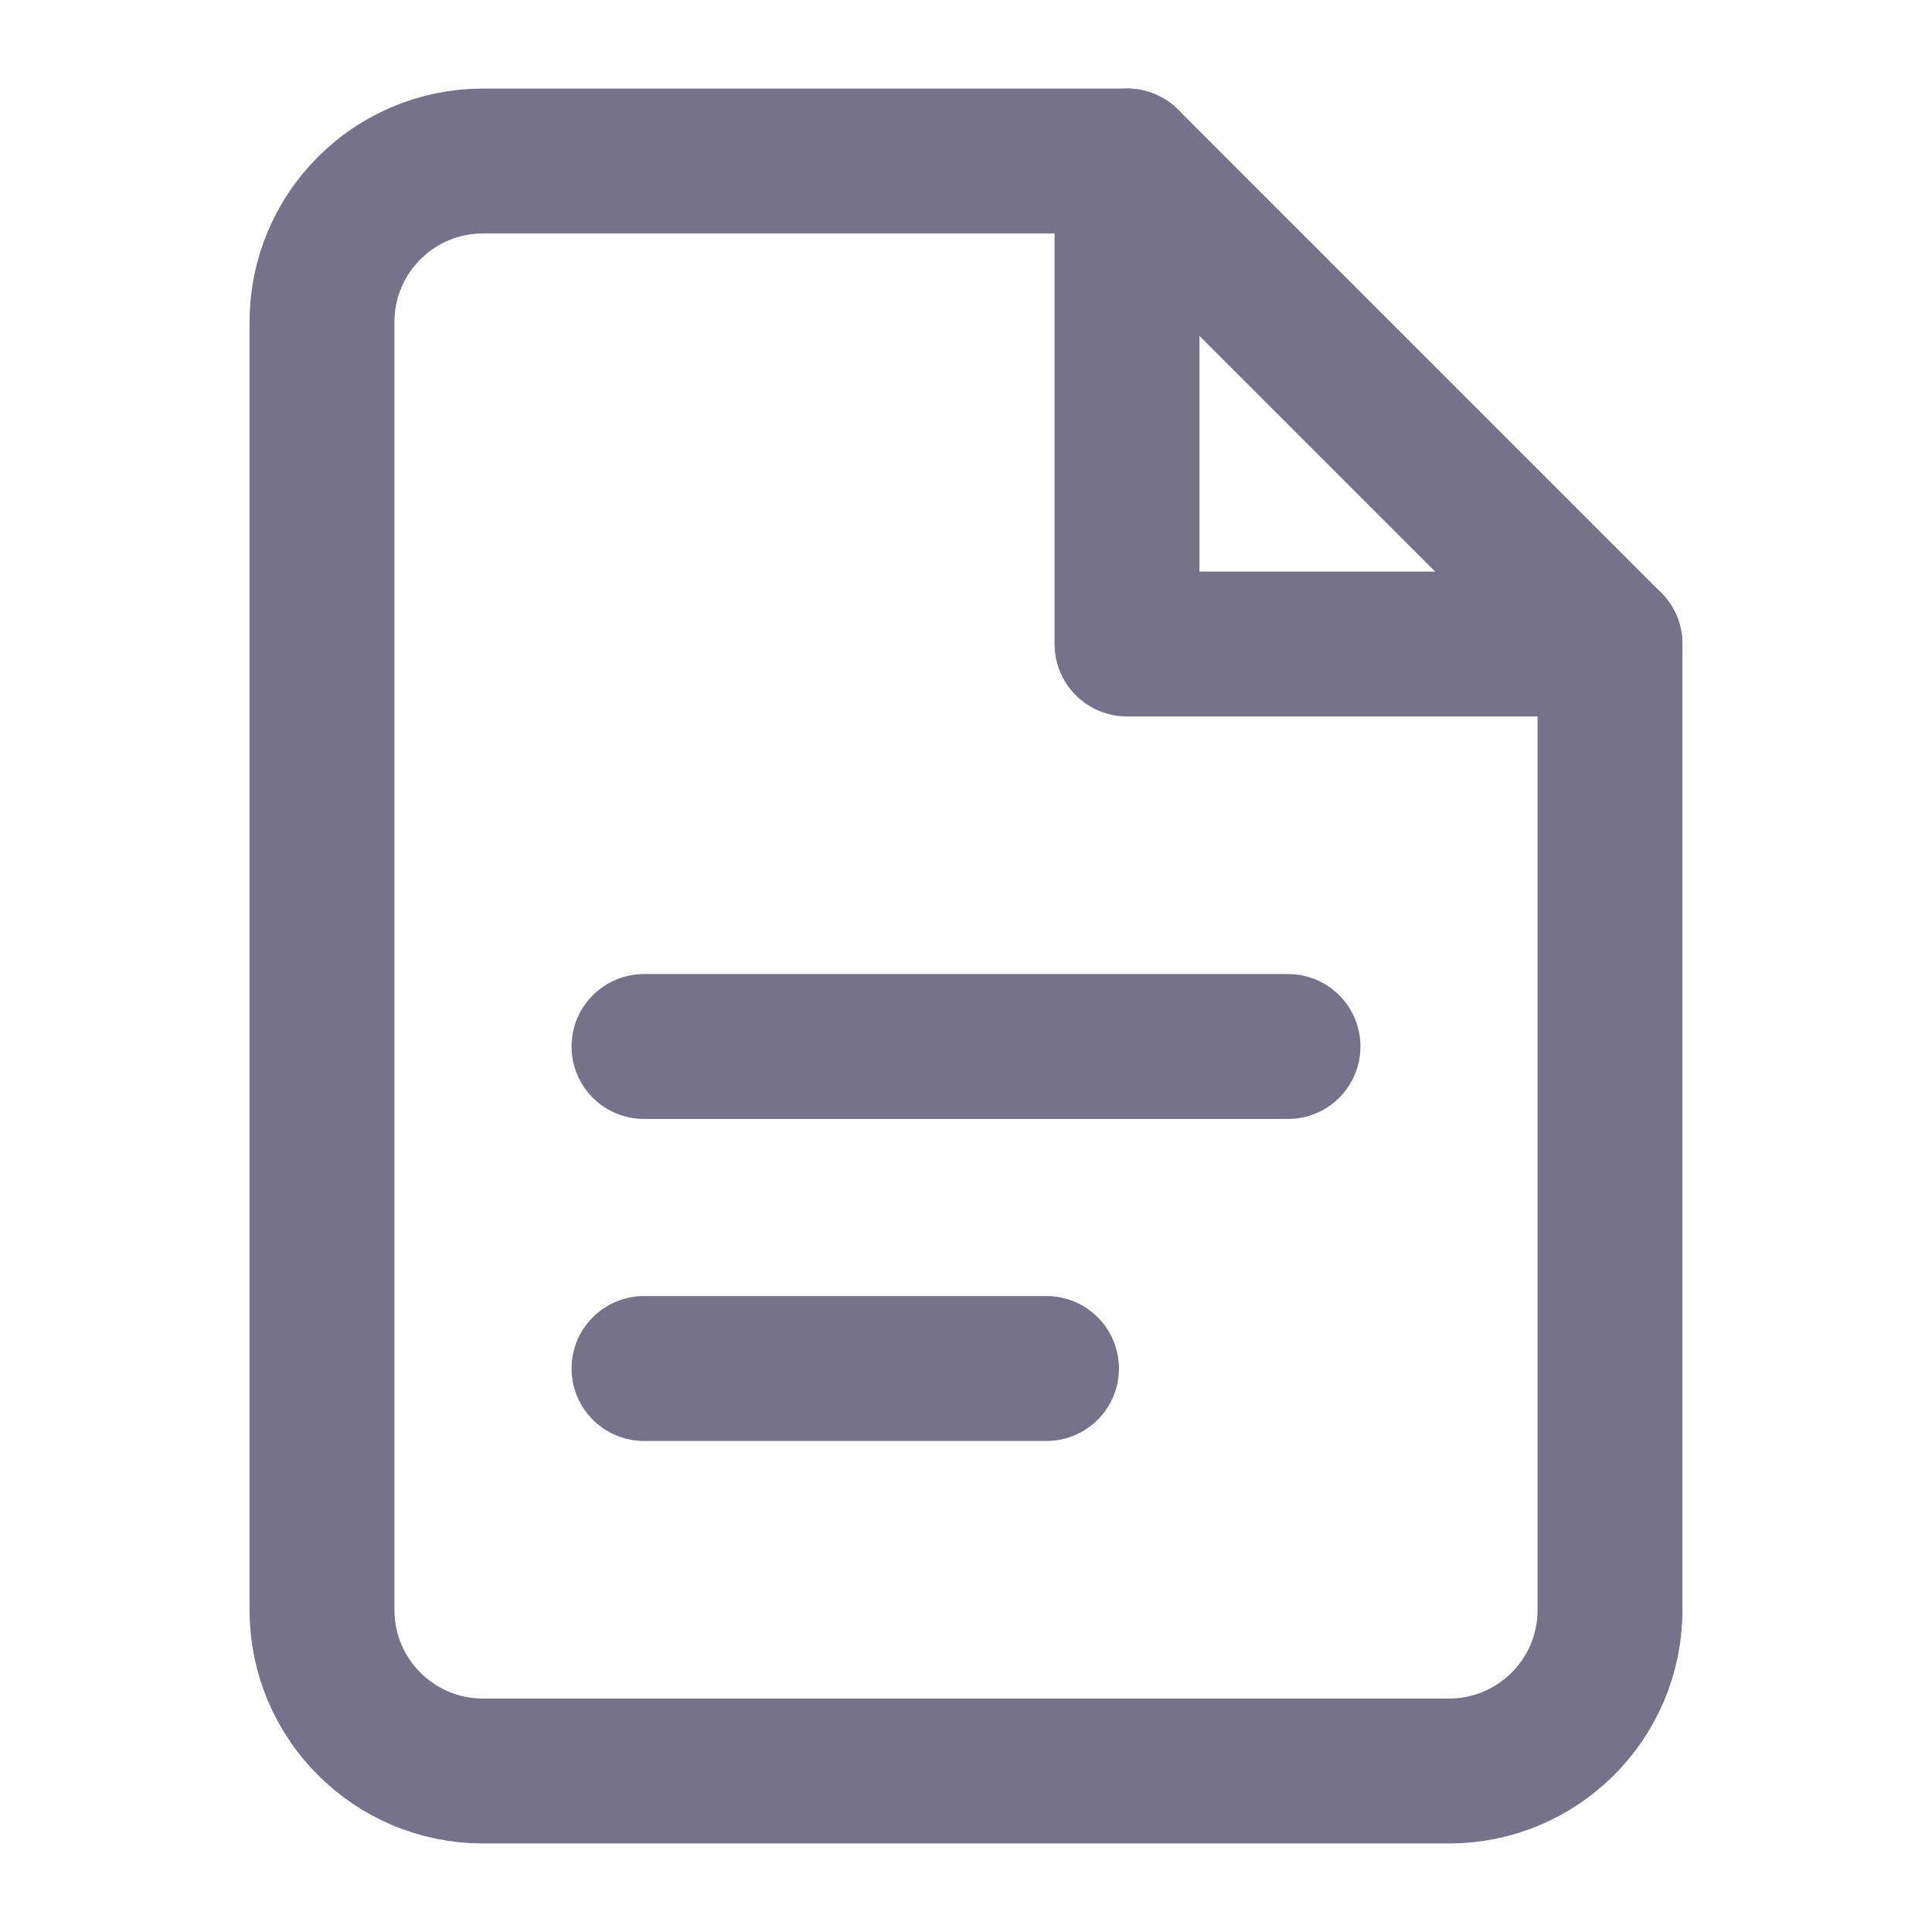
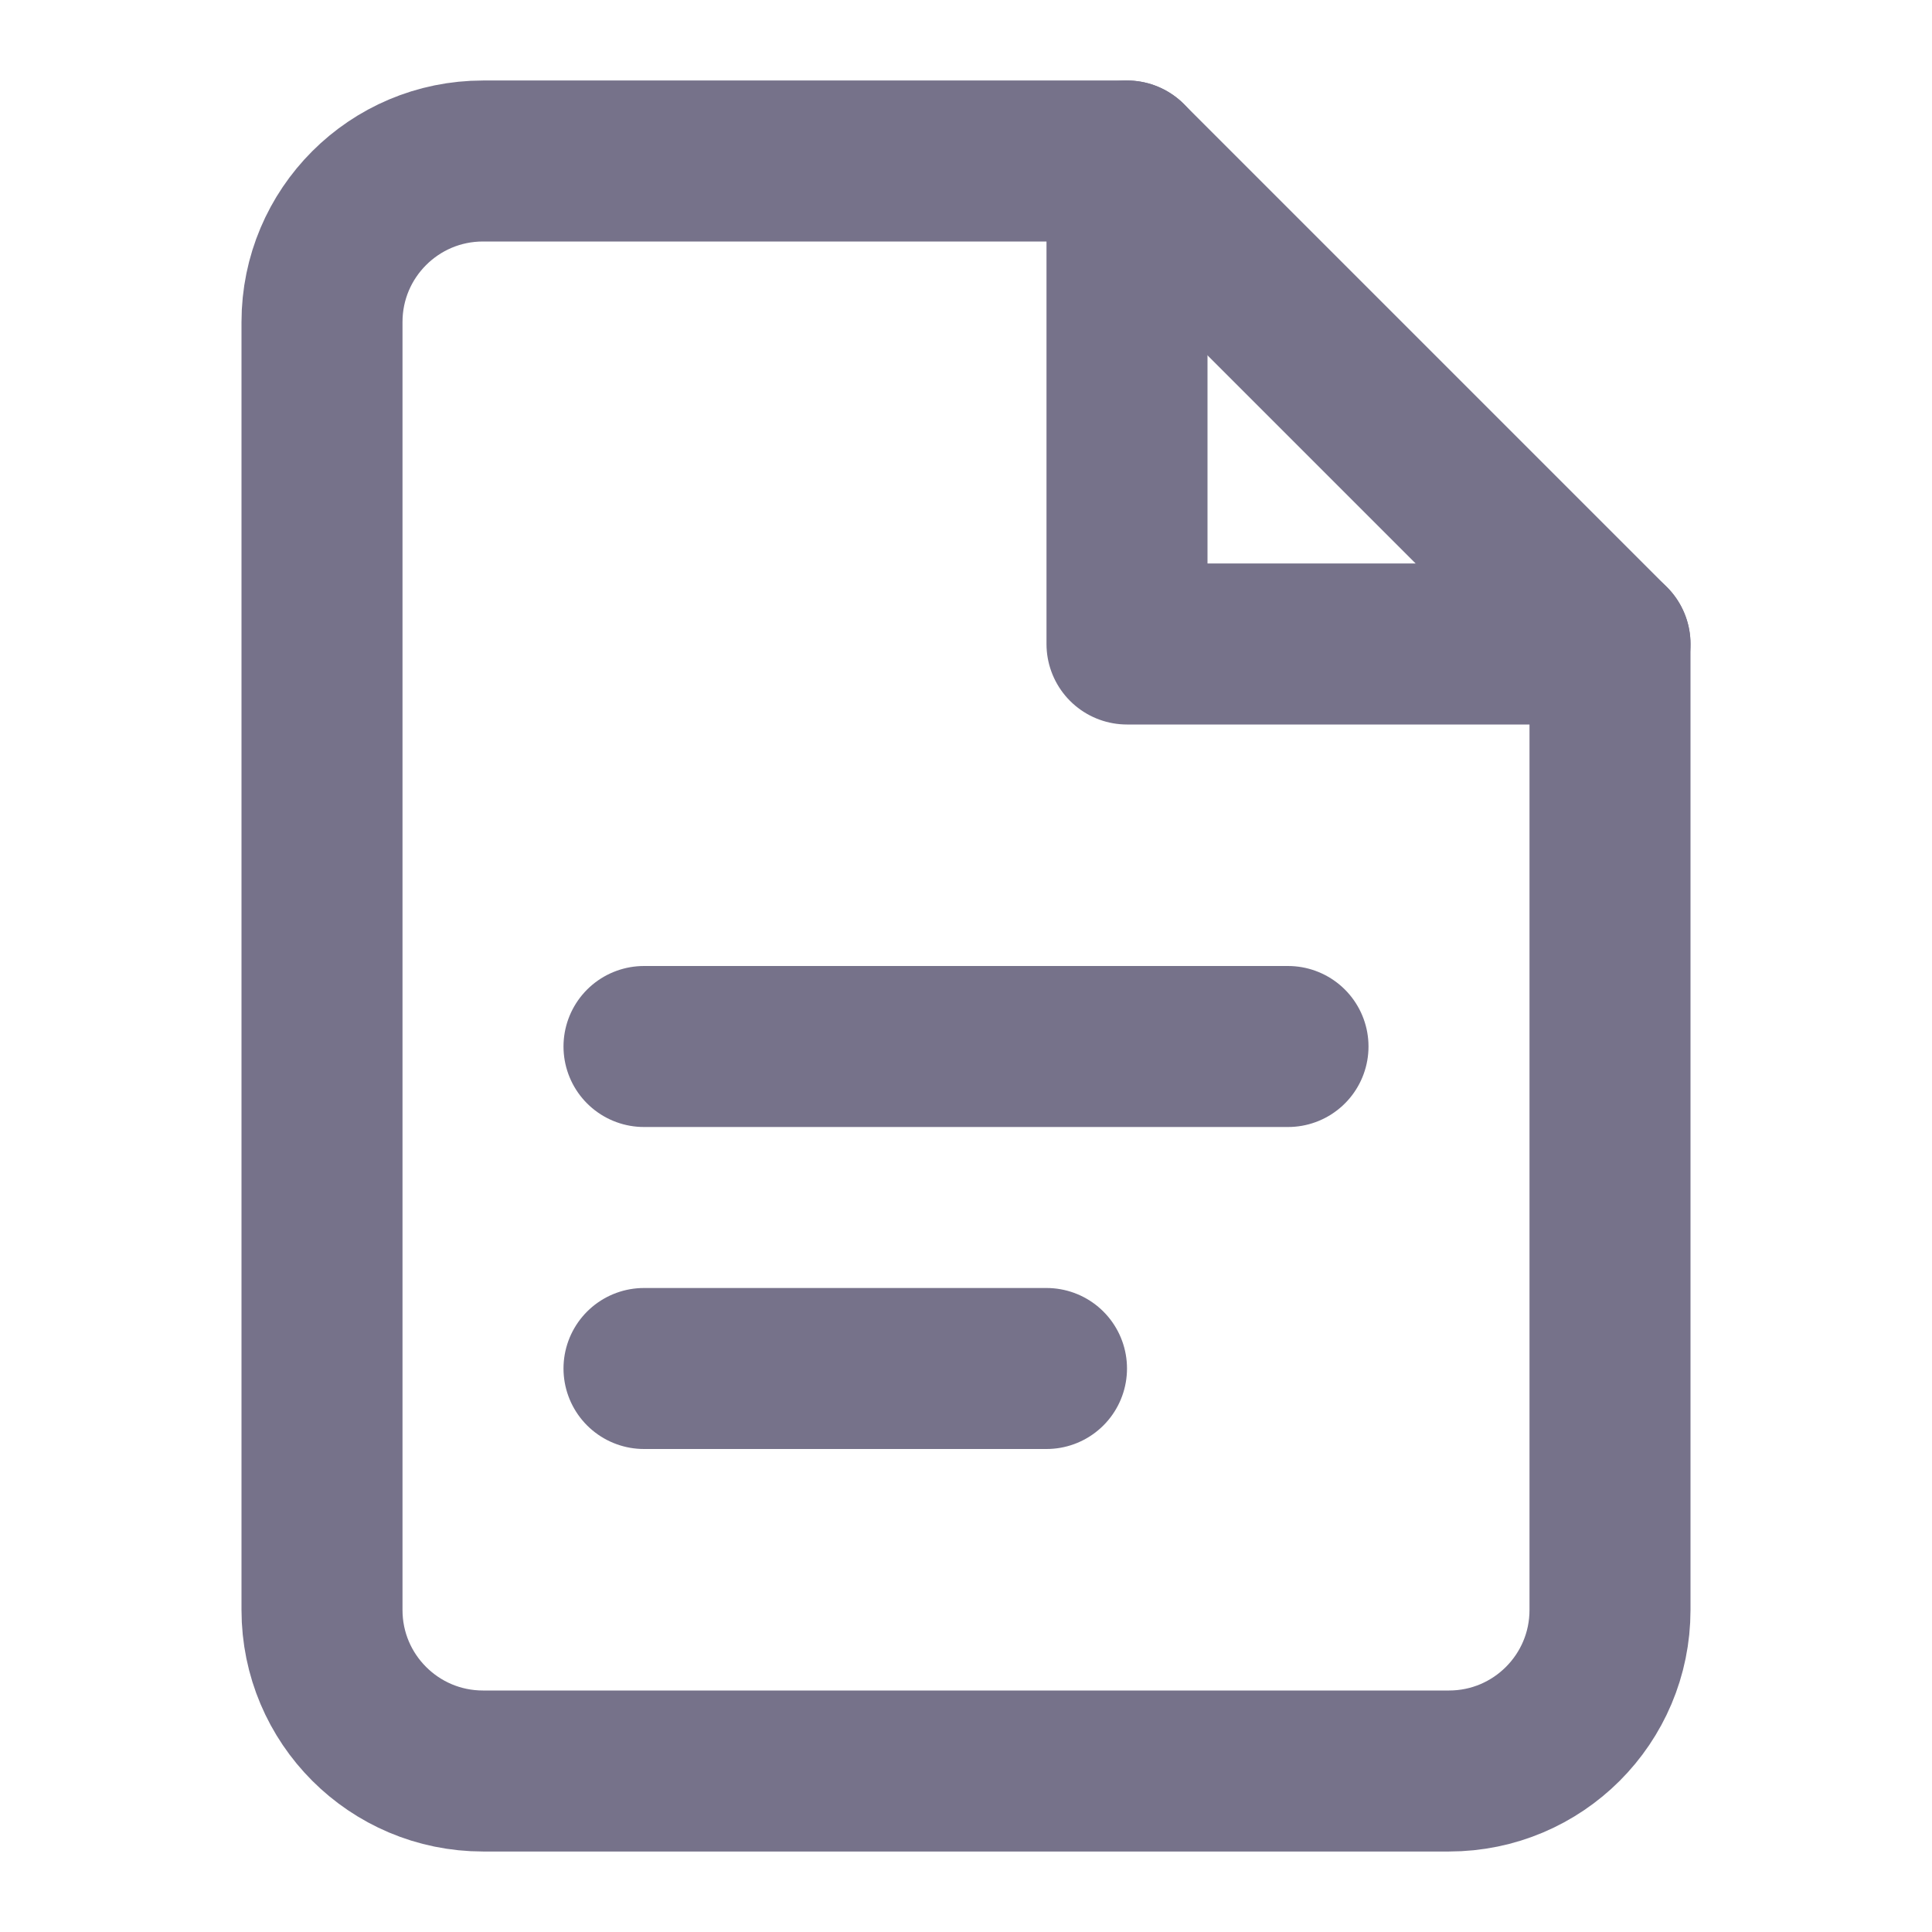
- <svg xmlns="http://www.w3.org/2000/svg" width="24" height="24" viewBox="0 0 24 24" fill="none" stroke="#76728a" stroke-width="1.8" stroke-linecap="round" stroke-linejoin="round">
+ <svg xmlns="http://www.w3.org/2000/svg" width="24" height="24" viewBox="0 0 24 24" fill="none" stroke="#76728a" stroke-width="2" stroke-linecap="round" stroke-linejoin="round">
  <path d="M14 2H6a2 2 0 0 0-2 2v16a2 2 0 0 0 2 2h12a2 2 0 0 0 2-2V8Z" />
  <path d="M14 2v6h6M8 13h8M8 17h5" />
</svg>
